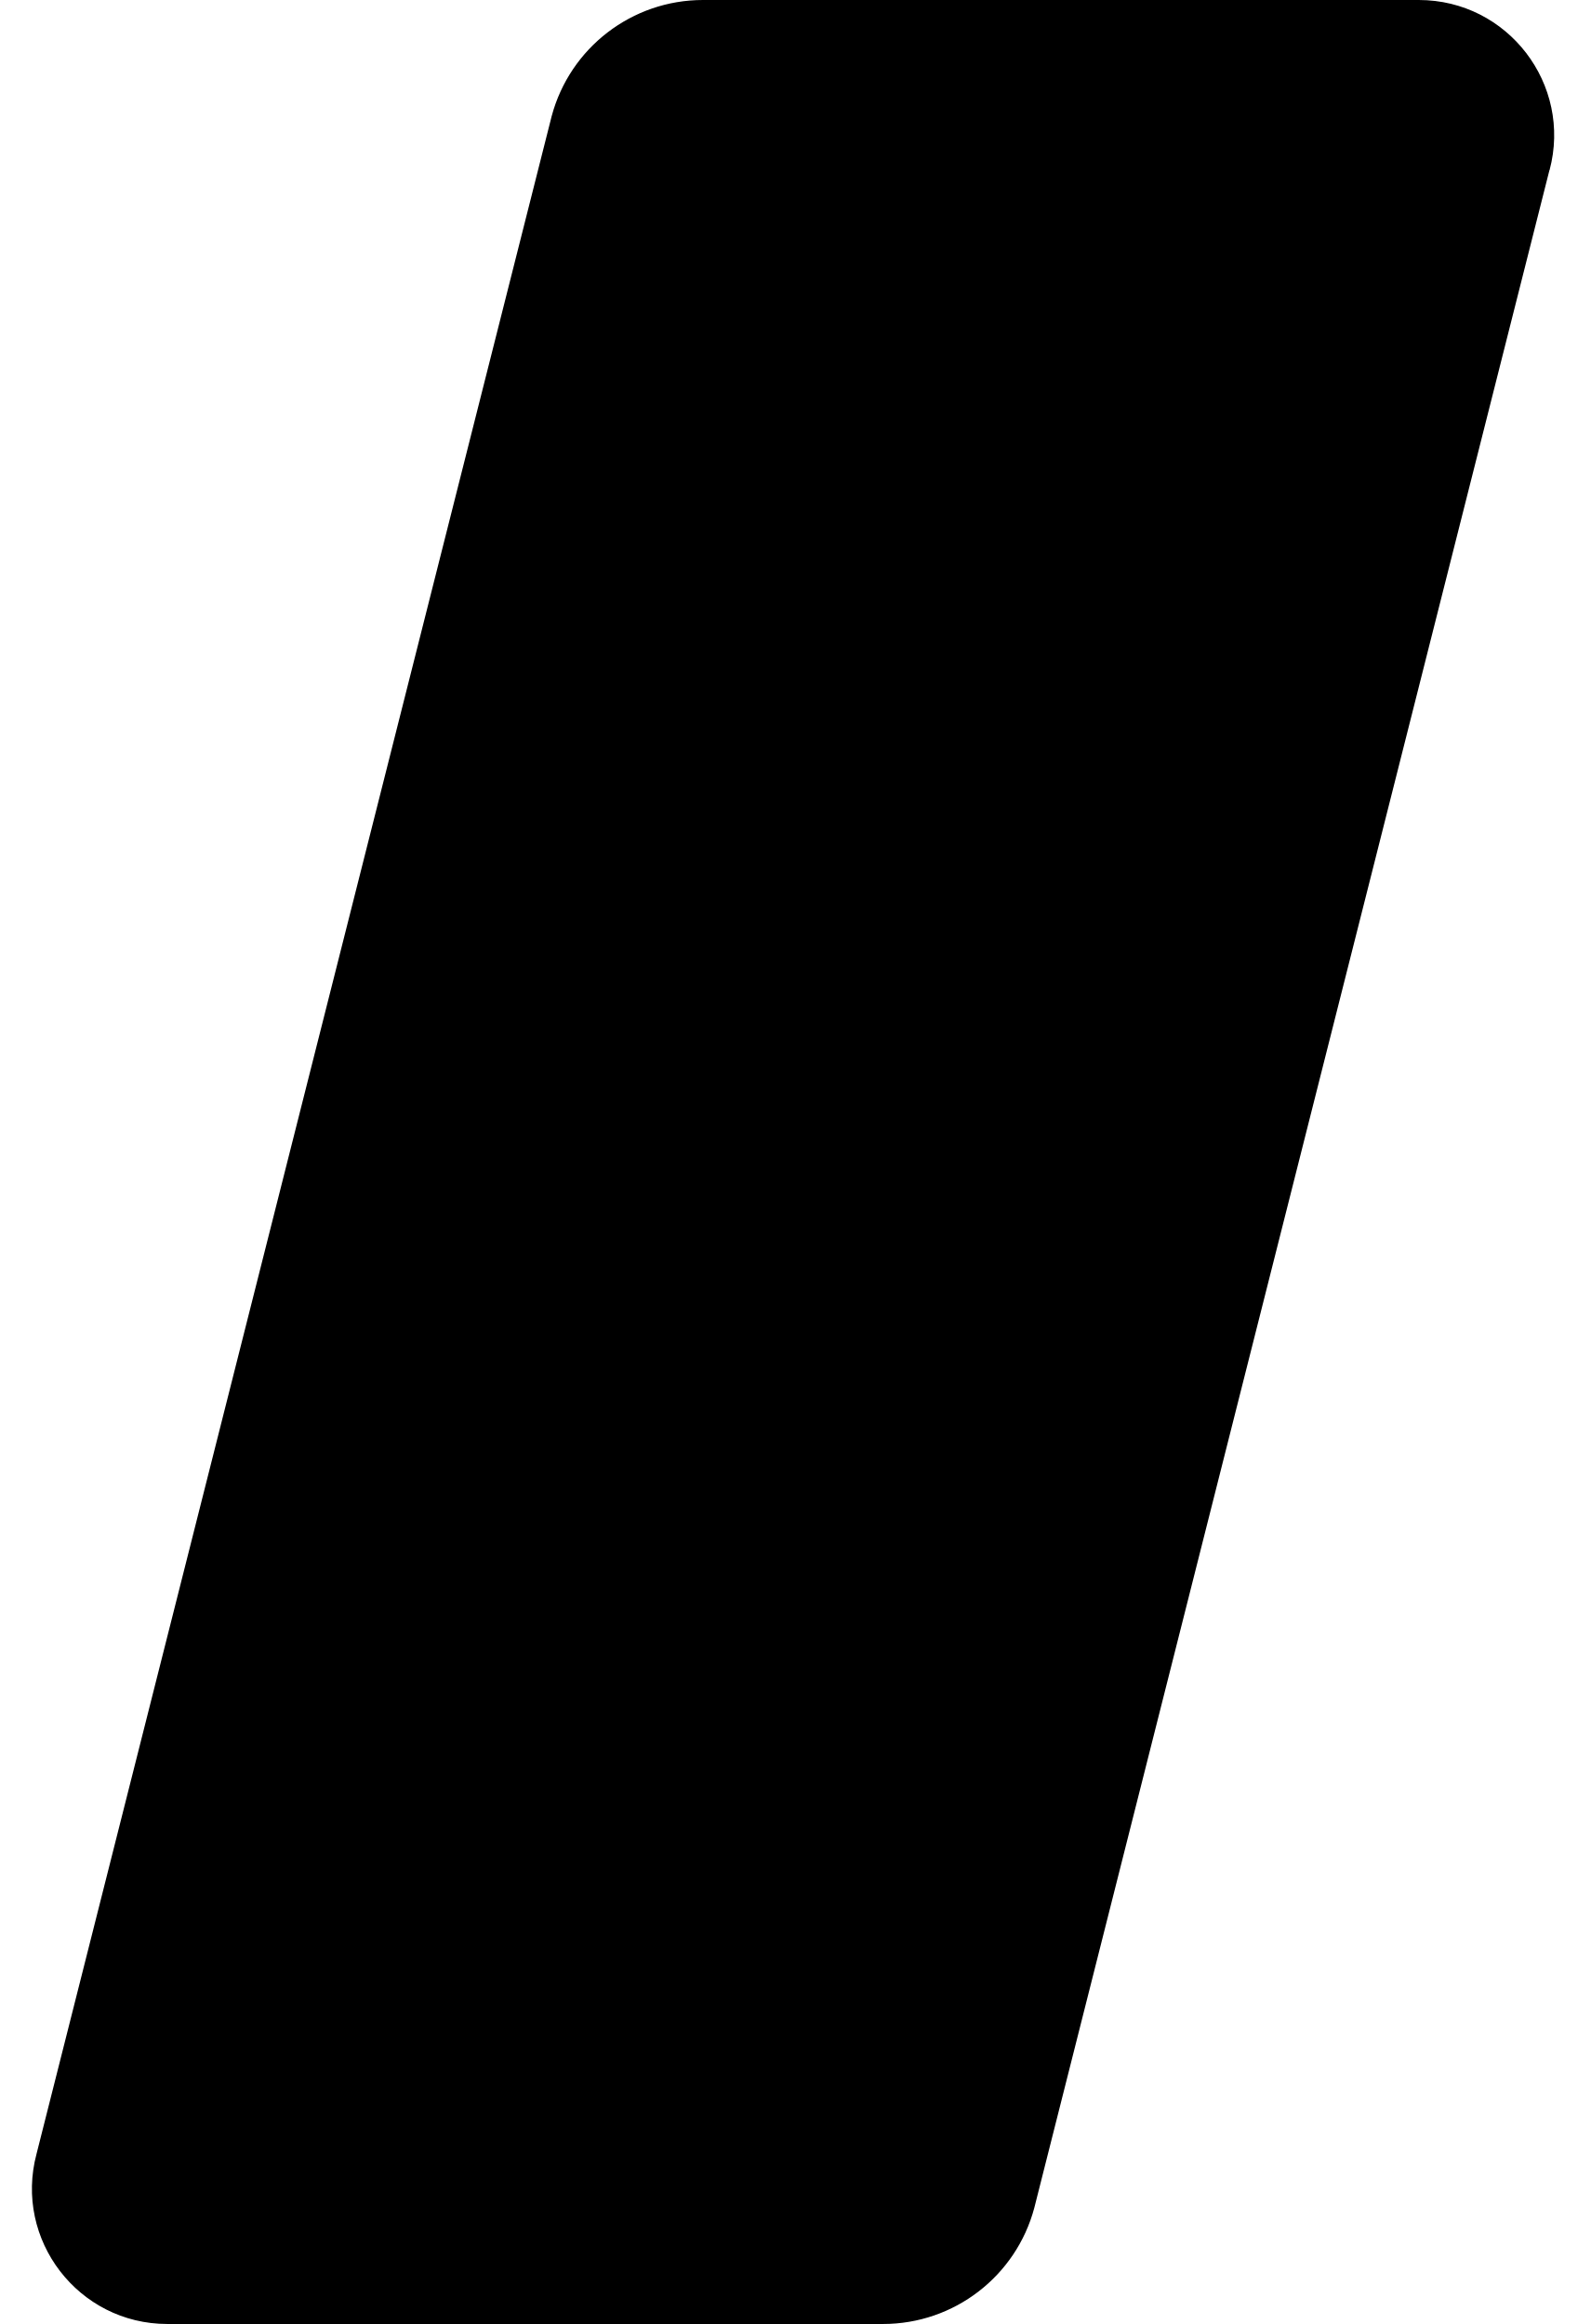
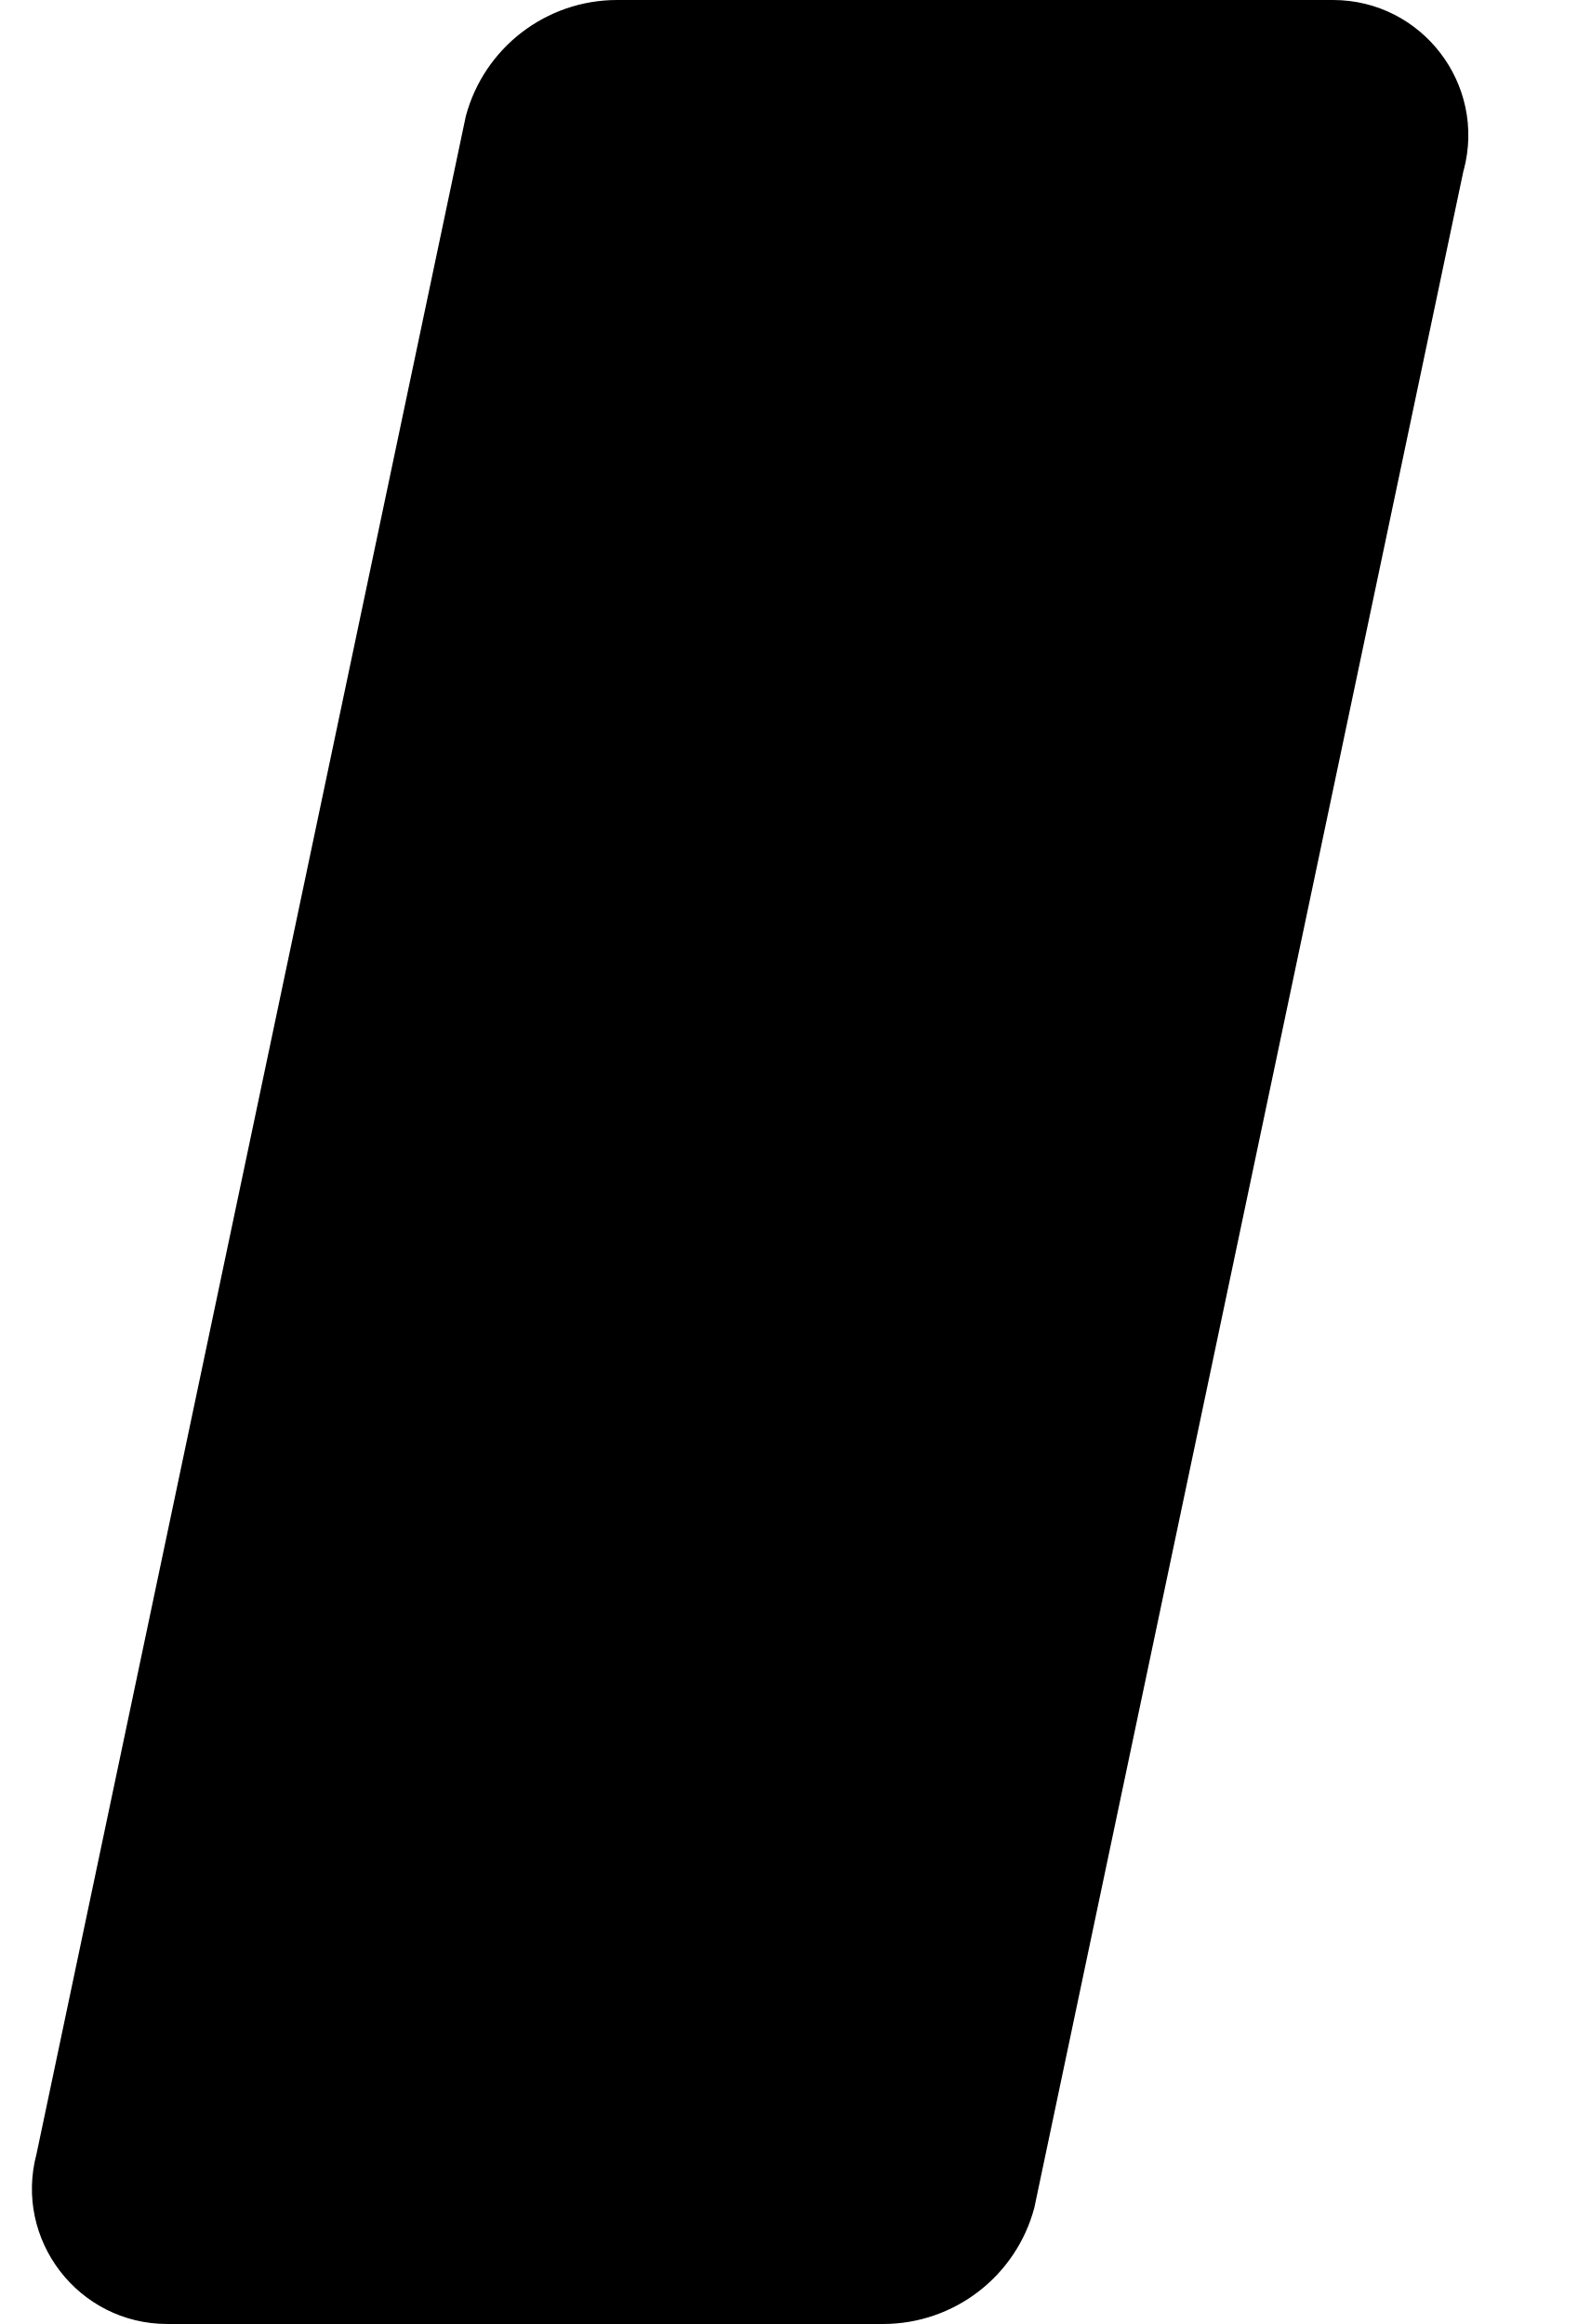
<svg xmlns="http://www.w3.org/2000/svg" id="Layer_1" data-name="Layer 1" viewBox="0 0 1000 1461.5">
-   <path d="M974.12,107.03l-323.84,1281.34c-11.46,43.12-50.49,73.12-95.08,73.12H105.20c-55.91,0-96.62-53.02-82.22-107.03L346.82,73.08C358.33,30,397.36,0,441.95,0h450c55.93,0,96.62,52.99,82.25,107.03Z" />
+   <path d="M920.15,107.03l-269.87,1281.34c-11.46,43.12-50.49,73.12-95.08,73.12H105.20c-55.91,0-96.62-53.02-82.22-107.03L292.85,73.08C304.36,30,343.39,0,387.98,0h450c55.93,0,96.62,52.99,82.25,107.03Z" />
</svg>
